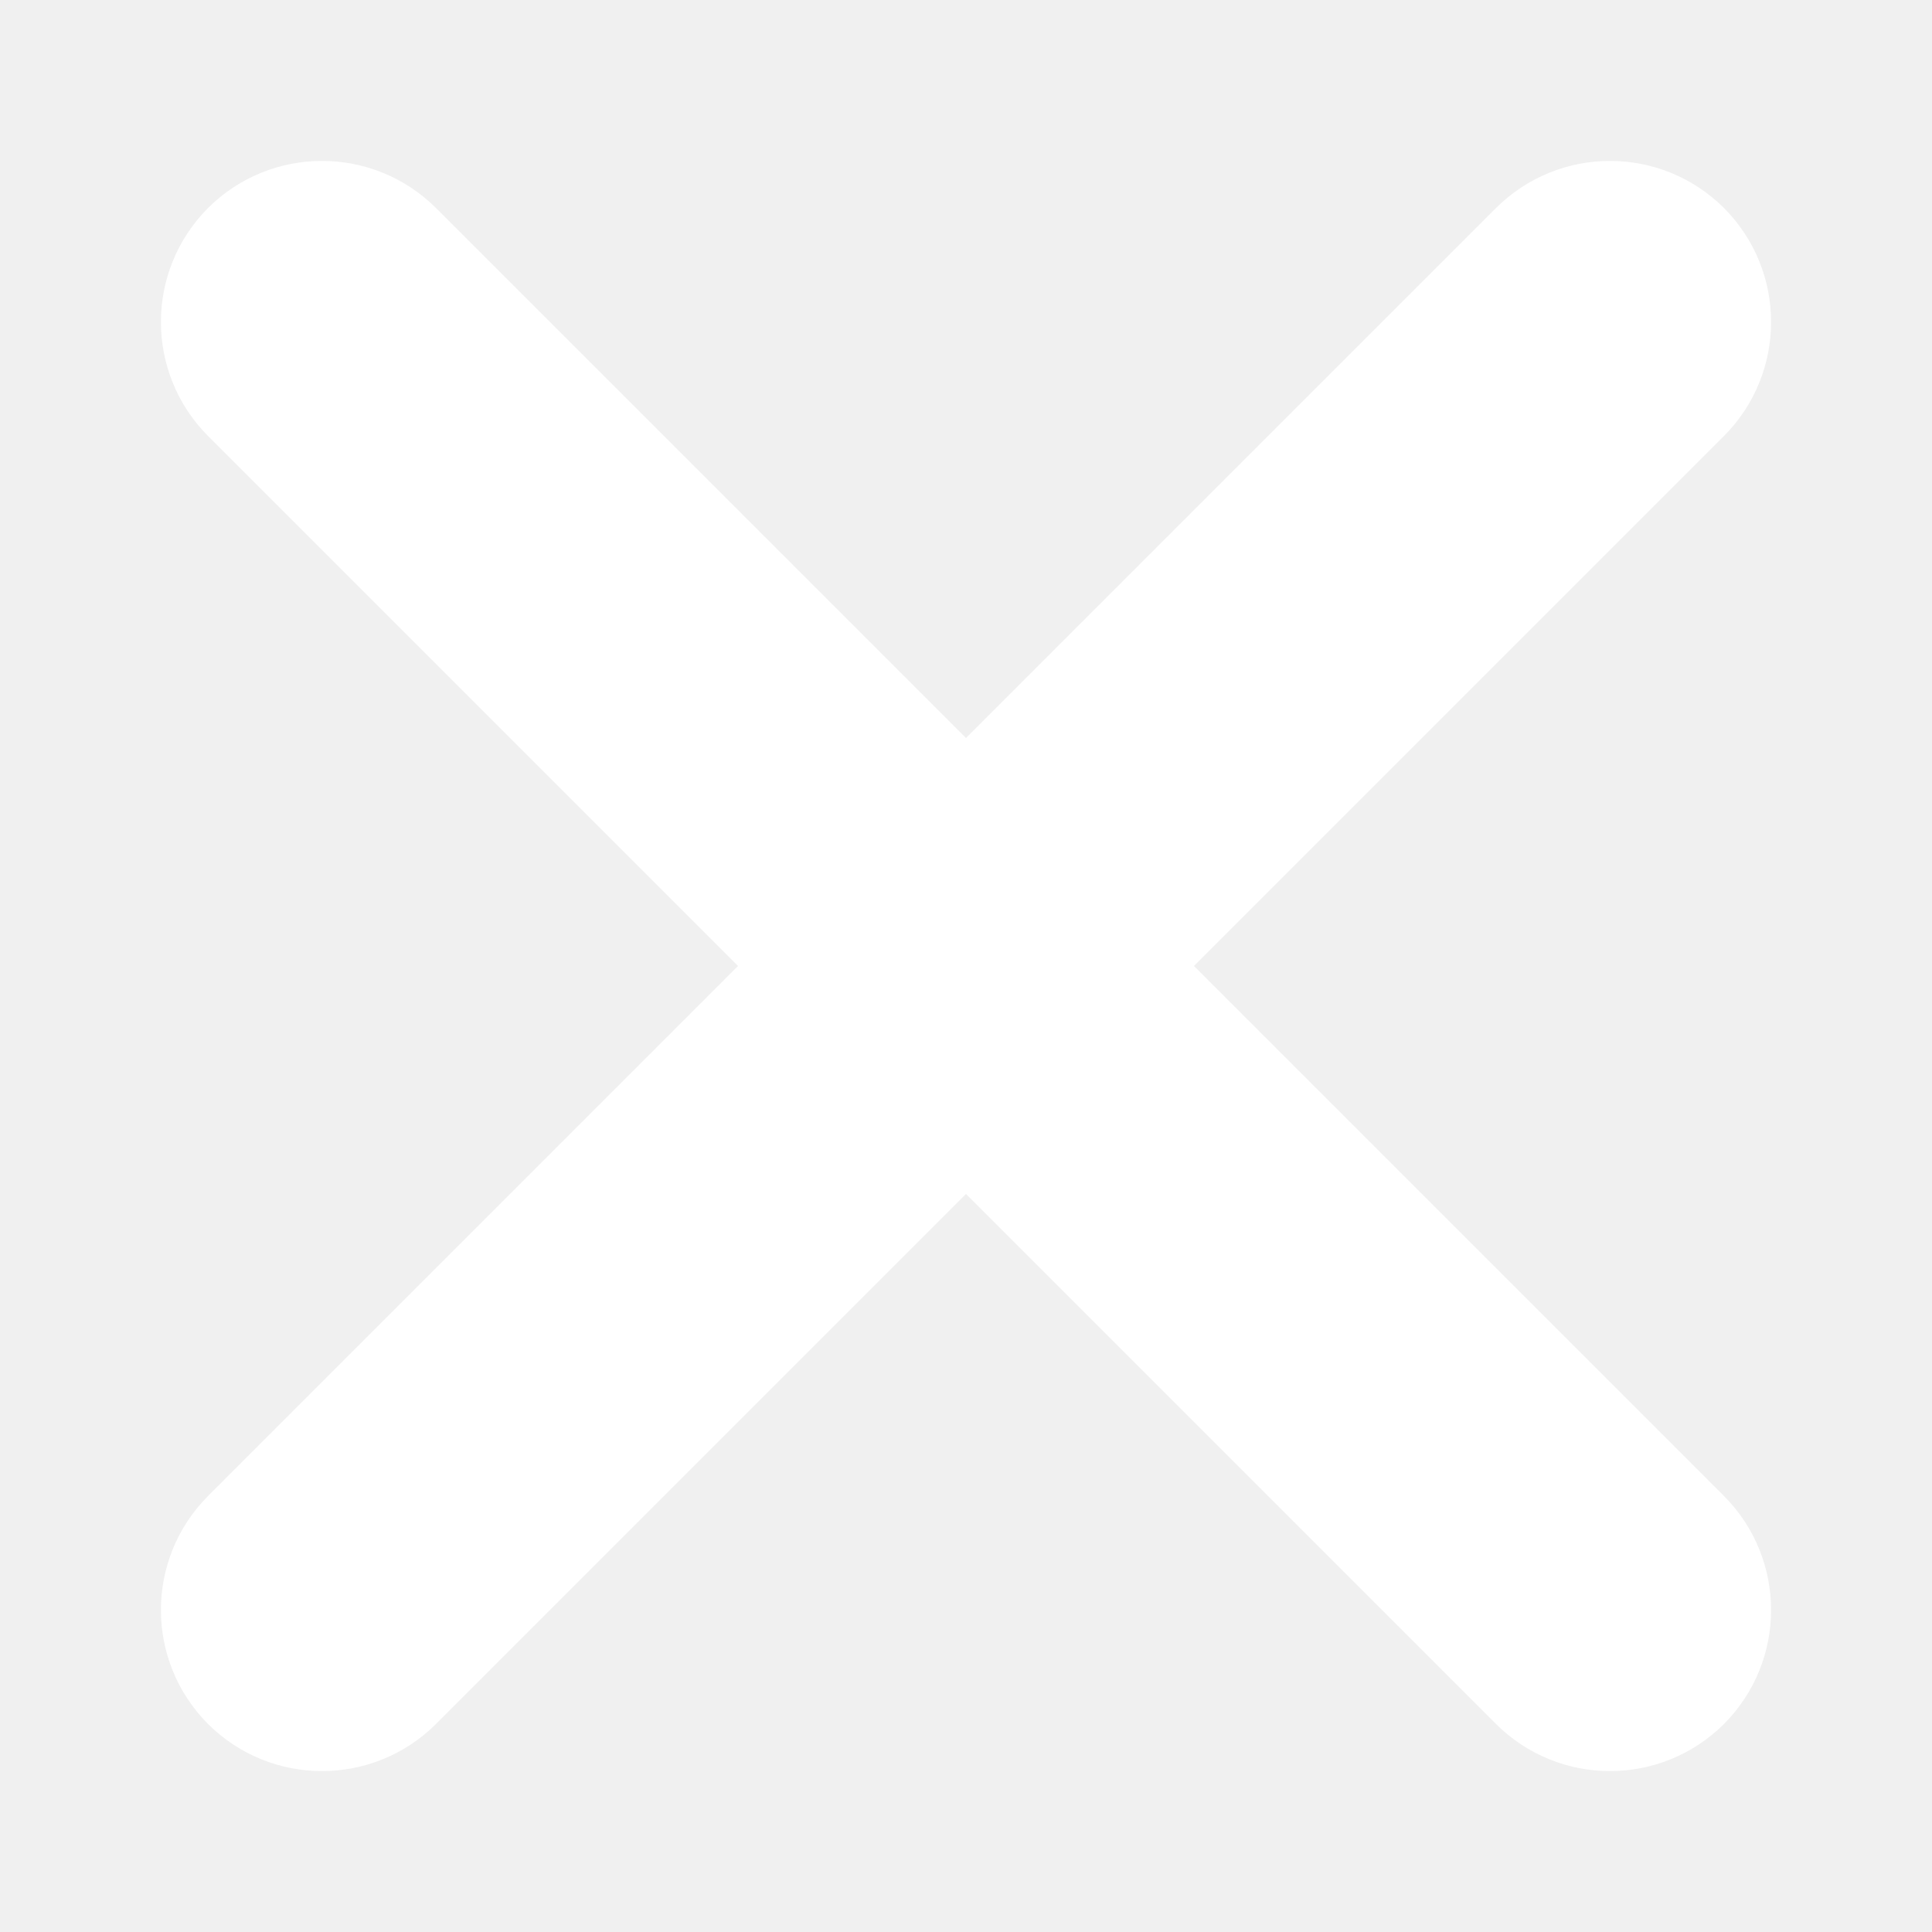
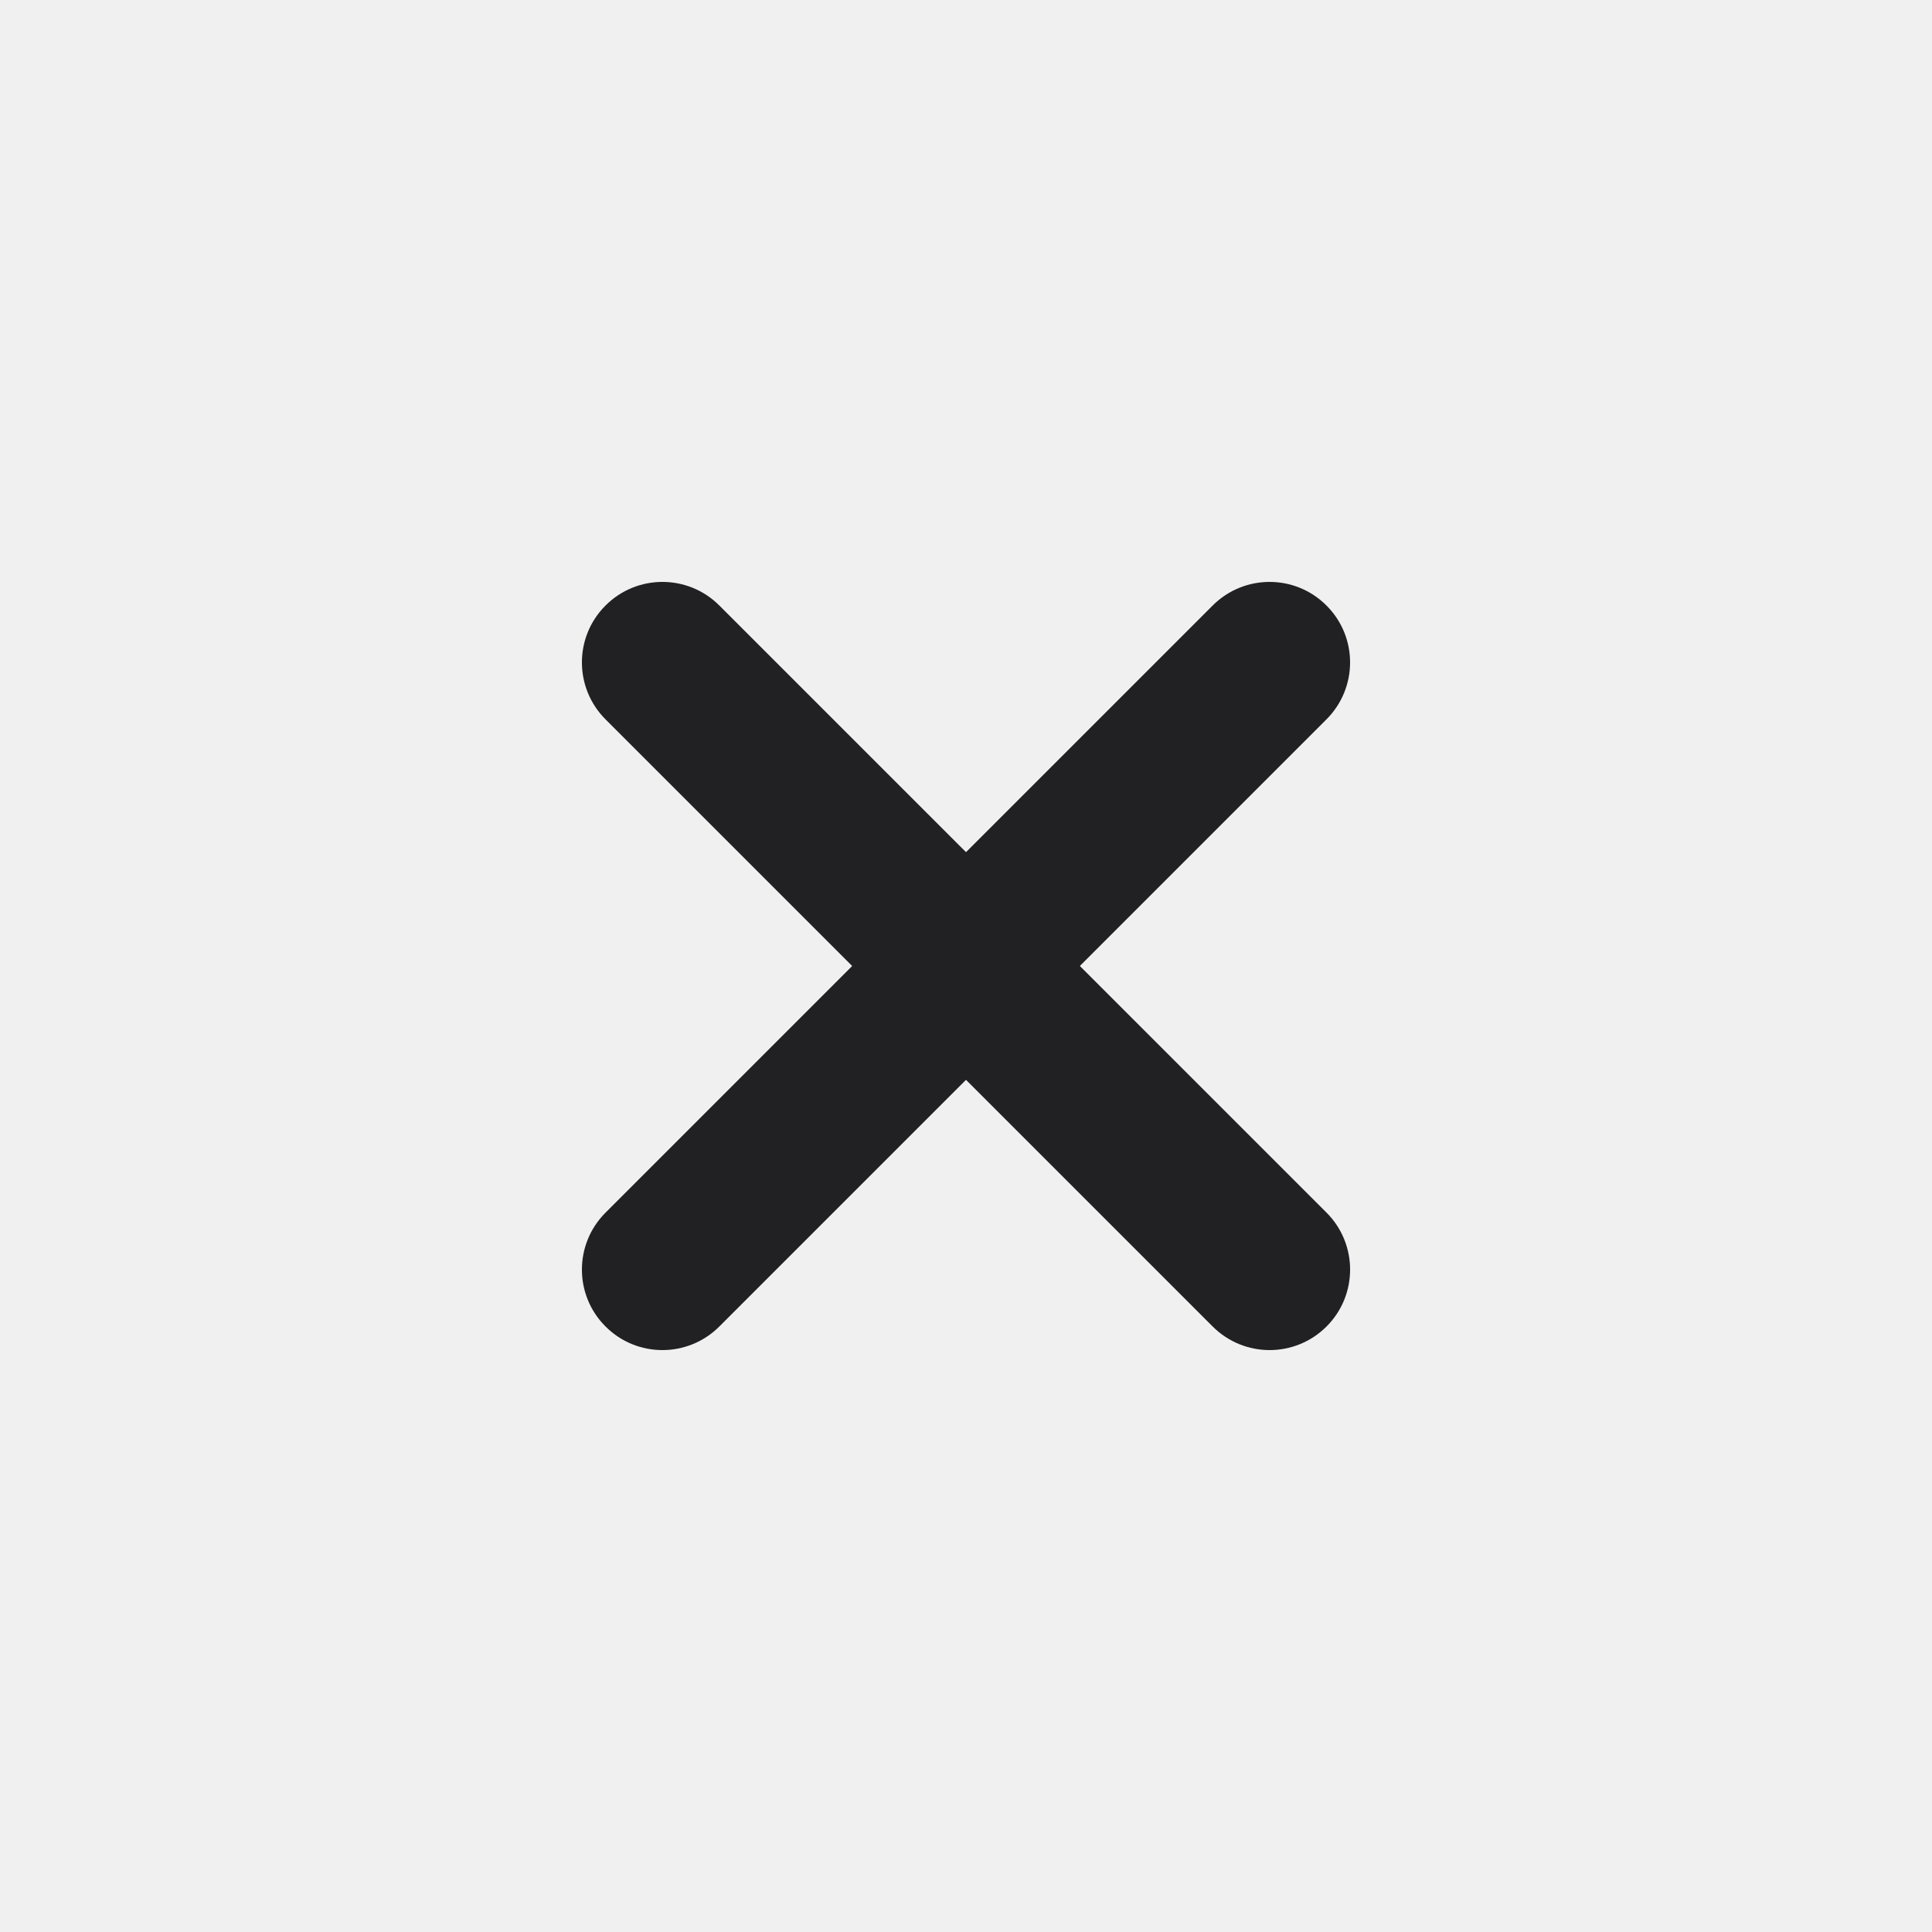
- <svg xmlns="http://www.w3.org/2000/svg" width="6" height="6" viewBox="0 0 6 6" fill="none">
-   <path fill-rule="evenodd" clip-rule="evenodd" d="M0.646 0.646C0.842 0.451 1.158 0.451 1.354 0.646L5.354 4.646C5.549 4.842 5.549 5.158 5.354 5.354C5.158 5.549 4.842 5.549 4.646 5.354L0.646 1.354C0.451 1.158 0.451 0.842 0.646 0.646Z" fill="white" />
-   <path fill-rule="evenodd" clip-rule="evenodd" d="M5.354 0.646C5.158 0.451 4.842 0.451 4.646 0.646L0.646 4.646C0.451 4.842 0.451 5.158 0.646 5.354C0.842 5.549 1.158 5.549 1.354 5.354L5.354 1.354C5.549 1.158 5.549 0.842 5.354 0.646Z" fill="white" />
+ <svg xmlns="http://www.w3.org/2000/svg" width="24" height="24" viewBox="0 0 24 24" fill="none">
+   <path fill-rule="evenodd" clip-rule="evenodd" d="M7.522 16.478C7.131 16.088 7.131 15.455 7.522 15.064L15.064 7.522C15.455 7.131 16.088 7.131 16.478 7.522C16.869 7.912 16.869 8.545 16.478 8.936L8.936 16.478C8.545 16.869 7.912 16.869 7.522 16.478Z" fill="#212123" />
+   <path fill-rule="evenodd" clip-rule="evenodd" d="M7.522 7.522C7.912 7.131 8.546 7.131 8.936 7.522L16.479 15.064C16.869 15.455 16.869 16.088 16.479 16.478C16.088 16.869 15.455 16.869 15.064 16.478L7.522 8.936C7.131 8.545 7.131 7.912 7.522 7.522Z" fill="#212123" />
</svg>
